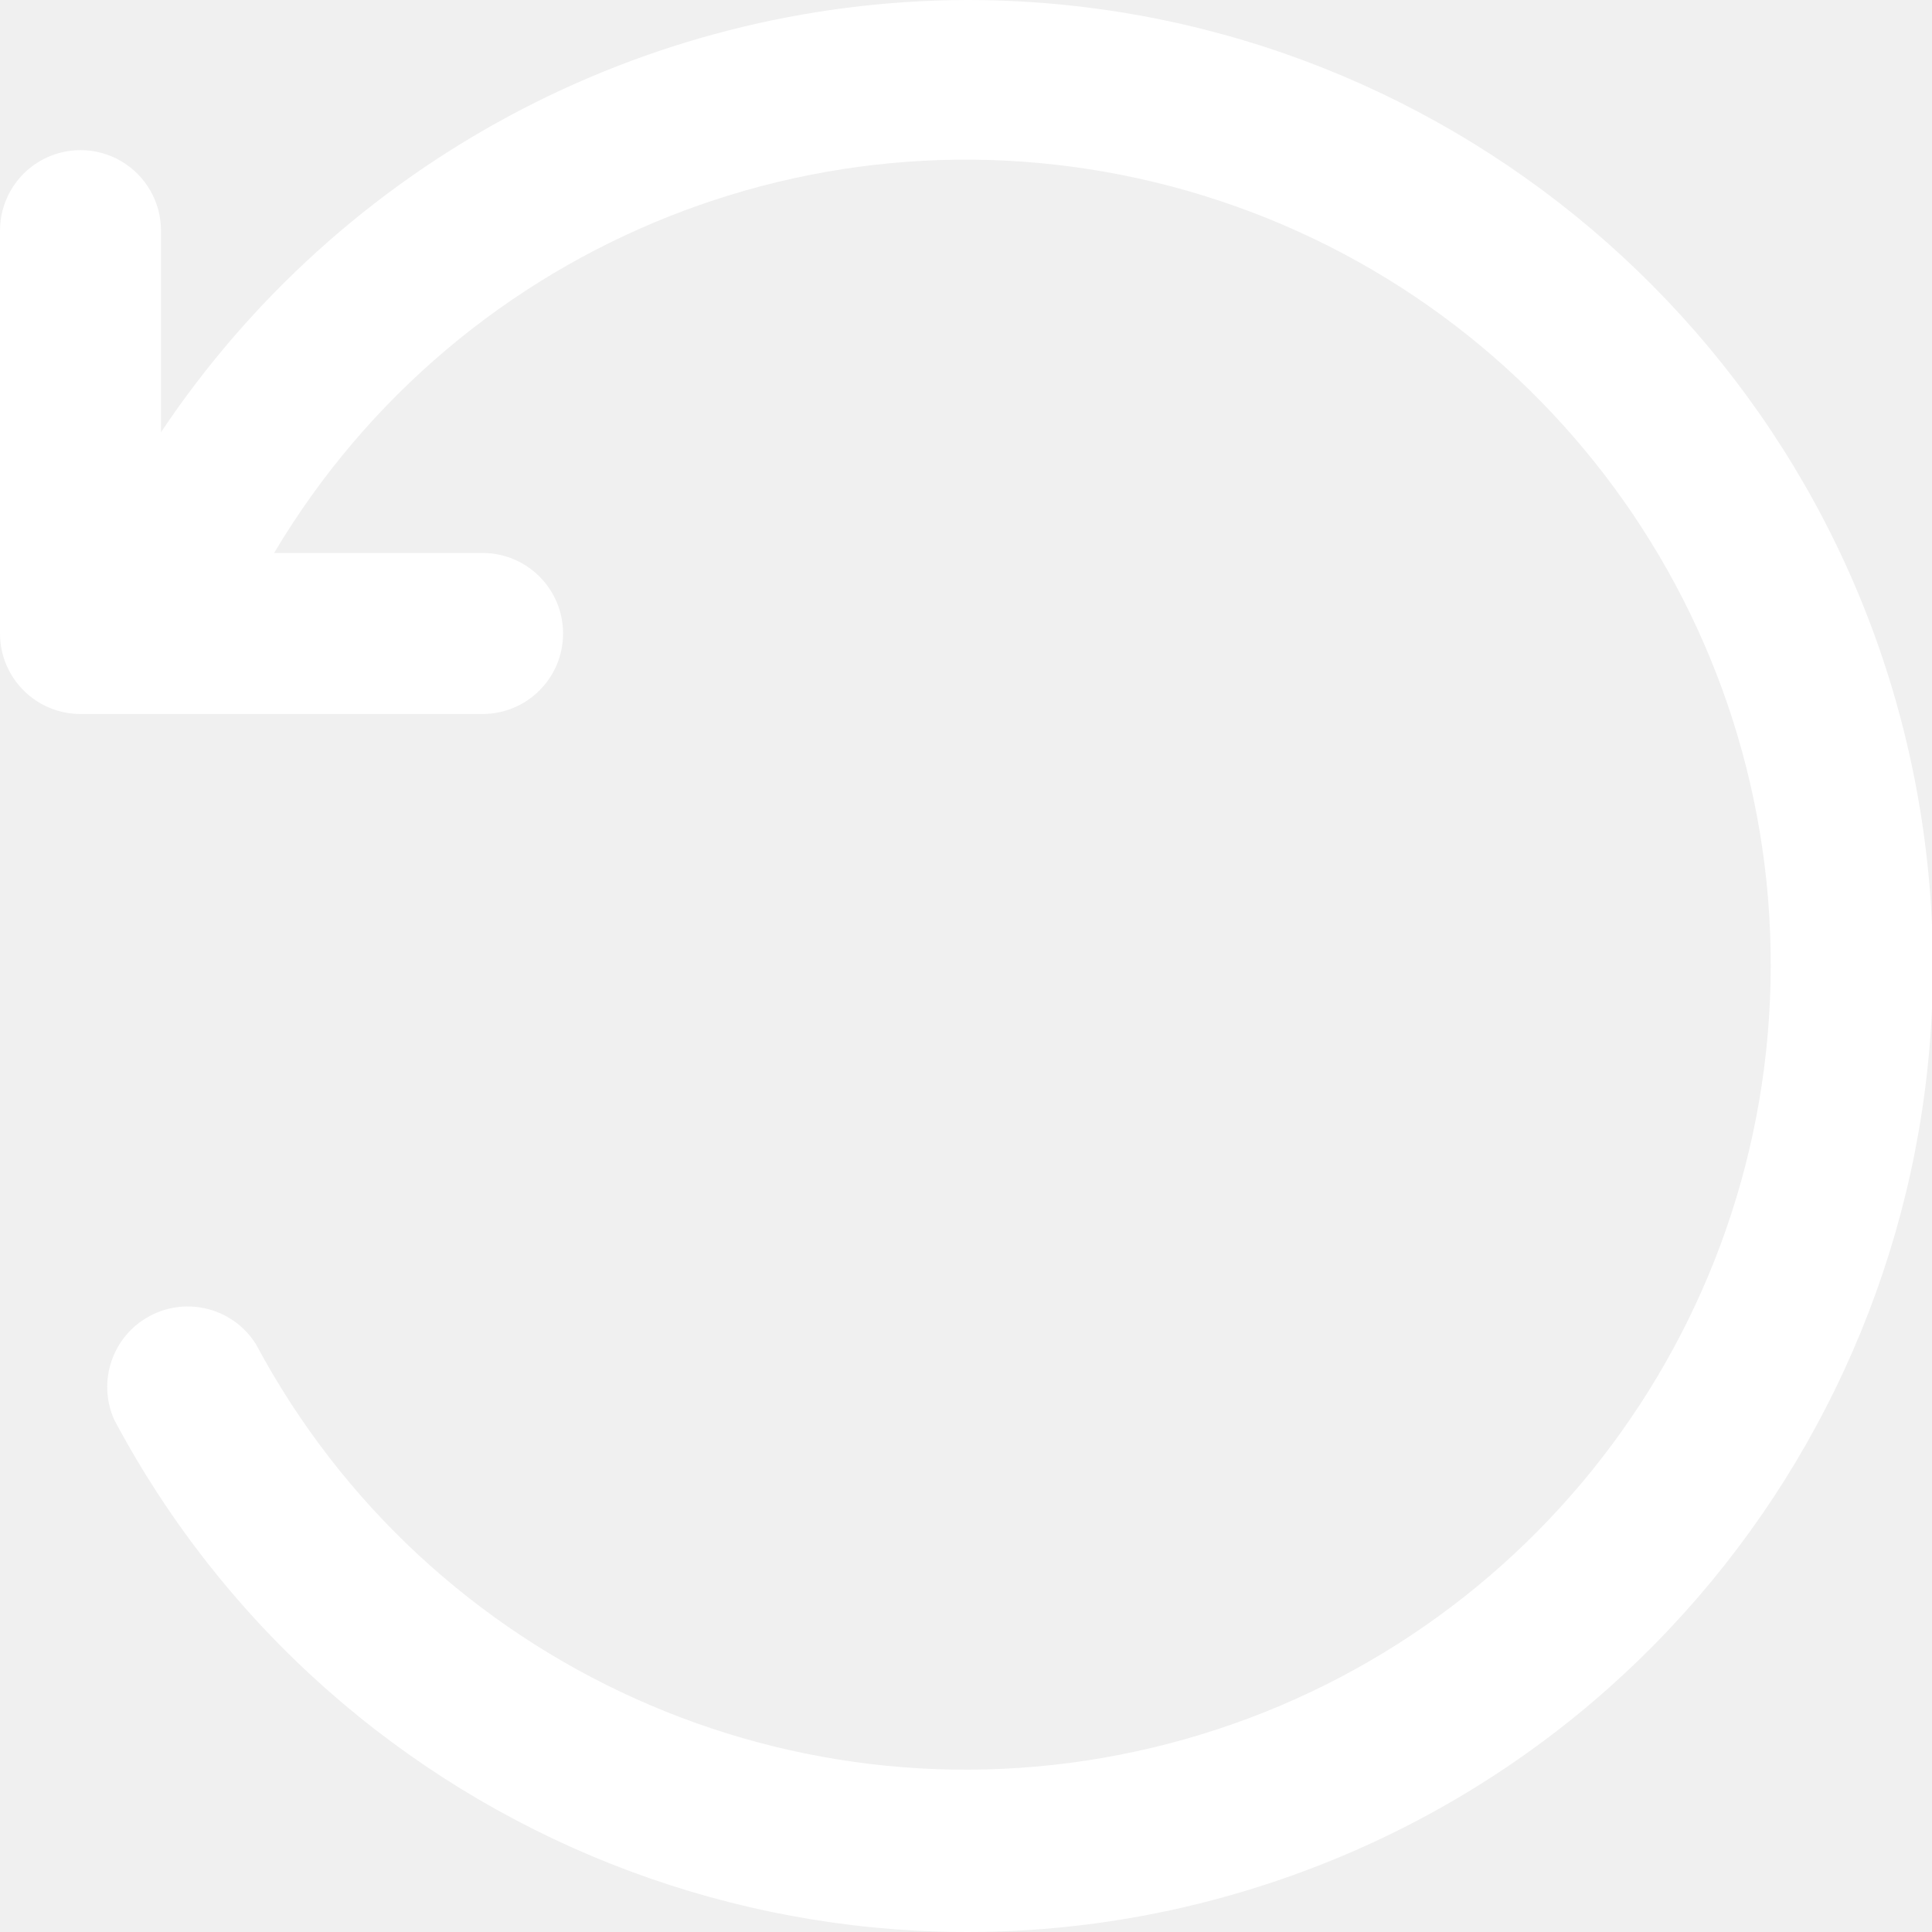
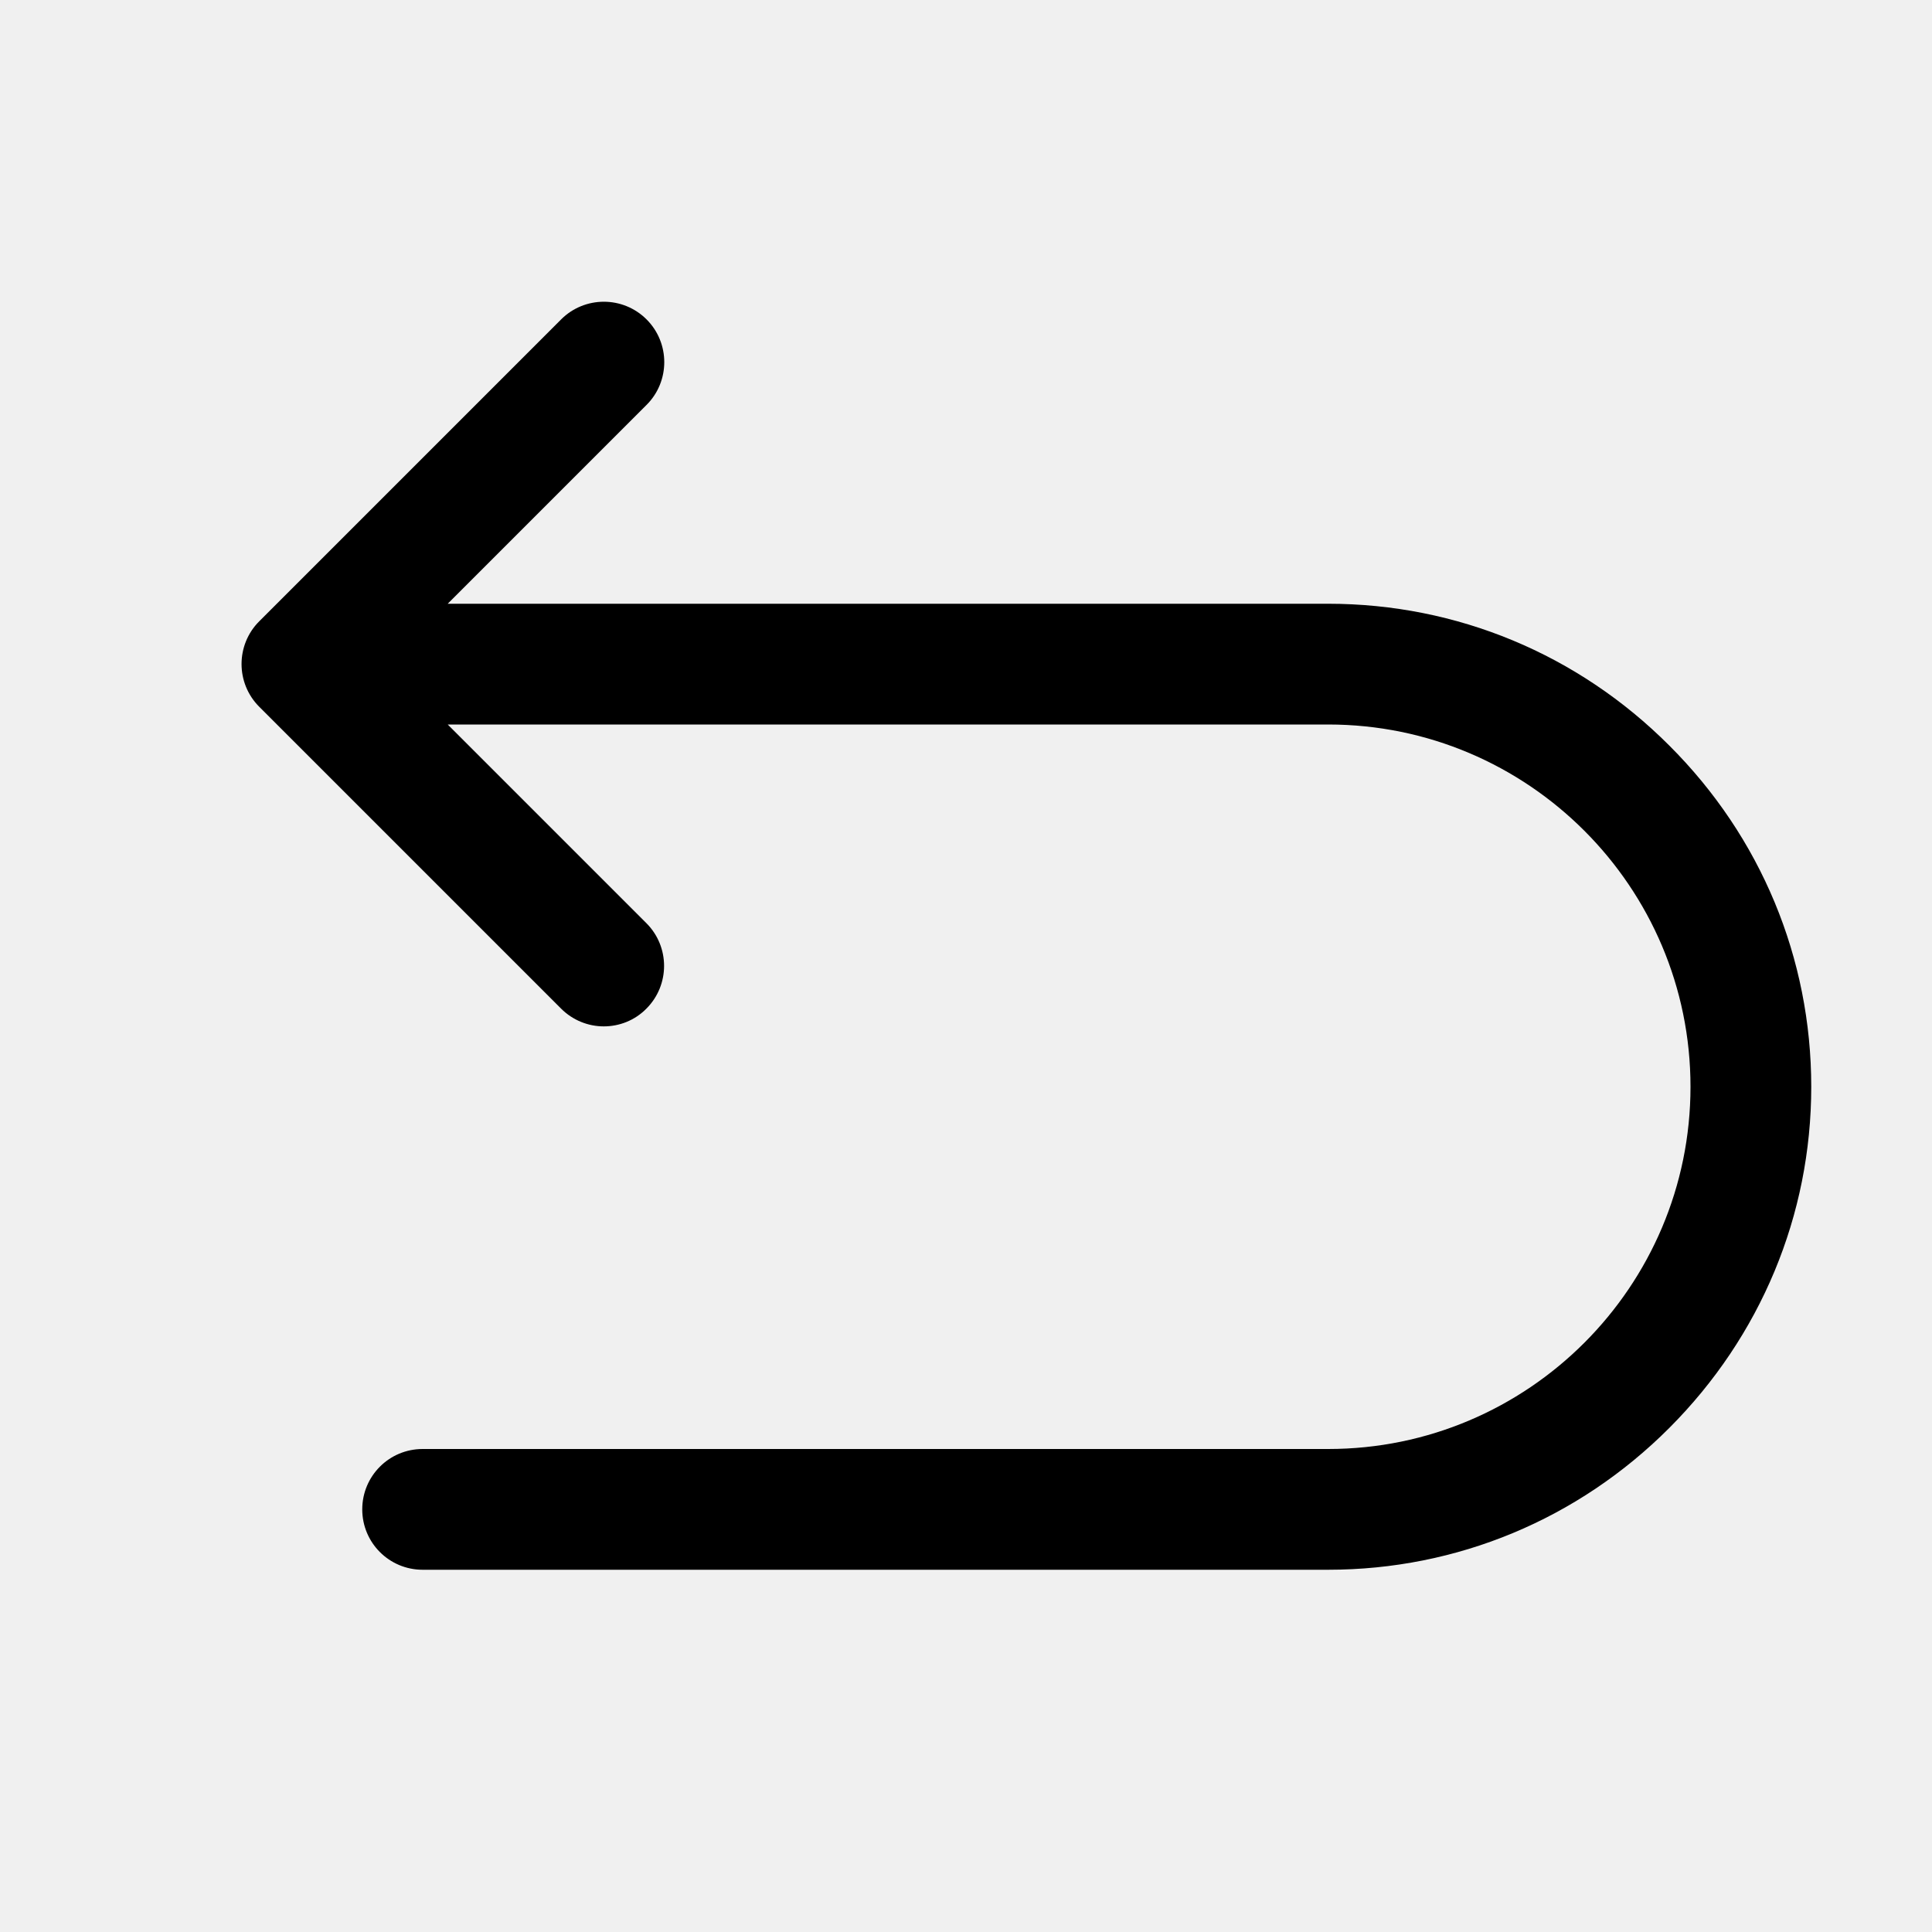
- <svg xmlns="http://www.w3.org/2000/svg" t="1557850310178" class="icon" style="" viewBox="0 0 1024 1024" version="1.1" p-id="1417" width="200" height="200">
+ <svg xmlns="http://www.w3.org/2000/svg" t="1557979101090" class="icon" style="" viewBox="0 0 1024 1024" version="1.1" p-id="6846" width="200" height="200">
  <defs>
    <style type="text/css" />
  </defs>
-   <path d="M511.964 0A515.804 515.804 0 0 0 85.327 229.104v-106.659a42.664 42.664 0 1 0-85.327 0v213.318a42.664 42.664 0 0 0 42.664 42.664h213.318a42.664 42.664 0 0 0 0-85.327H145.27a426.637 426.637 0 1 1-9.599 419.384 42.664 42.664 0 0 0-75.088 40.104A511.964 511.964 0 1 0 511.964 0z" fill="#ffffff" p-id="1418" />
+   <path d="M884.8 395.2C836.4 346.7 772.1 320 704 320H237.3l105.4-105.4c12.5-12.5 12.5-32.8 0-45.3s-32.8-12.5-45.3 0l-160 160c-12.5 12.5-12.5 32.8 0 45.3l160 160c6.2 6.2 14.4 9.4 22.6 9.4s16.4-3.1 22.6-9.4c12.5-12.5 12.5-32.8 0-45.3L237.3 384H704c105.9 0 192 86.1 192 192s-86.1 192-192 192H224c-17.7 0-32 14.3-32 32s14.3 32 32 32h480c68.1 0 132.4-26.7 180.8-75.2S960 644.1 960 576s-26.7-132.4-75.2-180.8z" p-id="6847" />
</svg>
